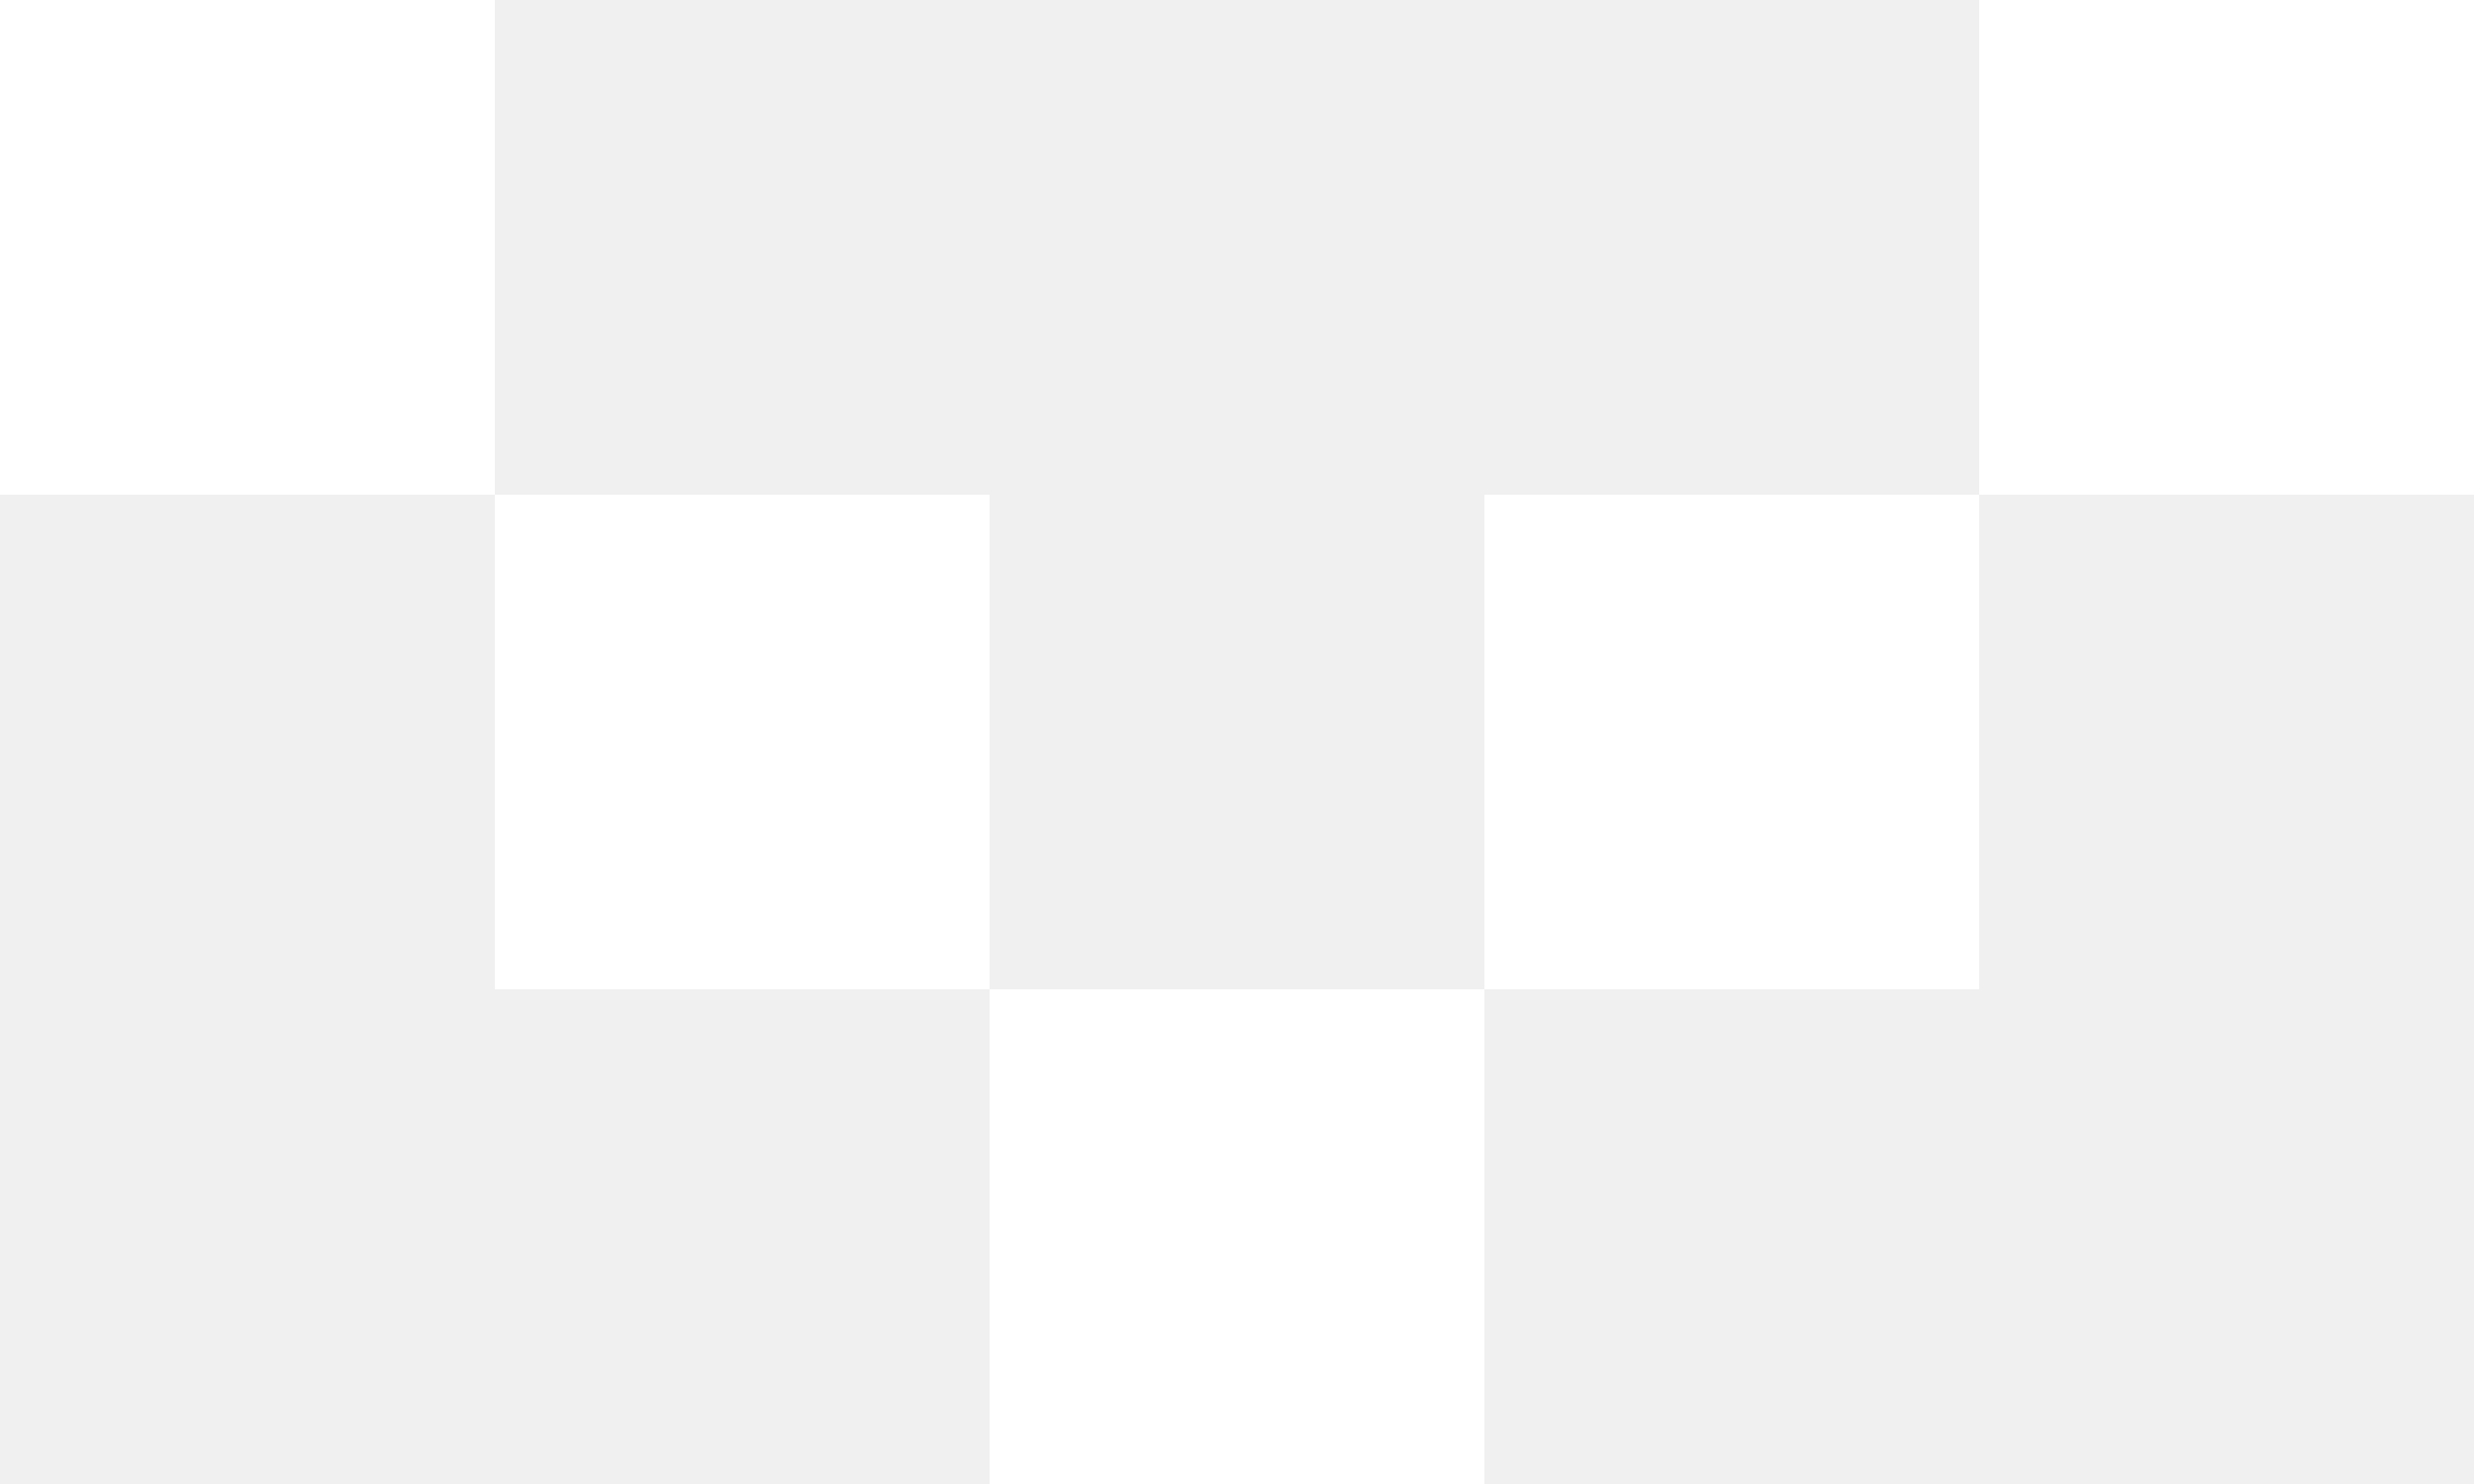
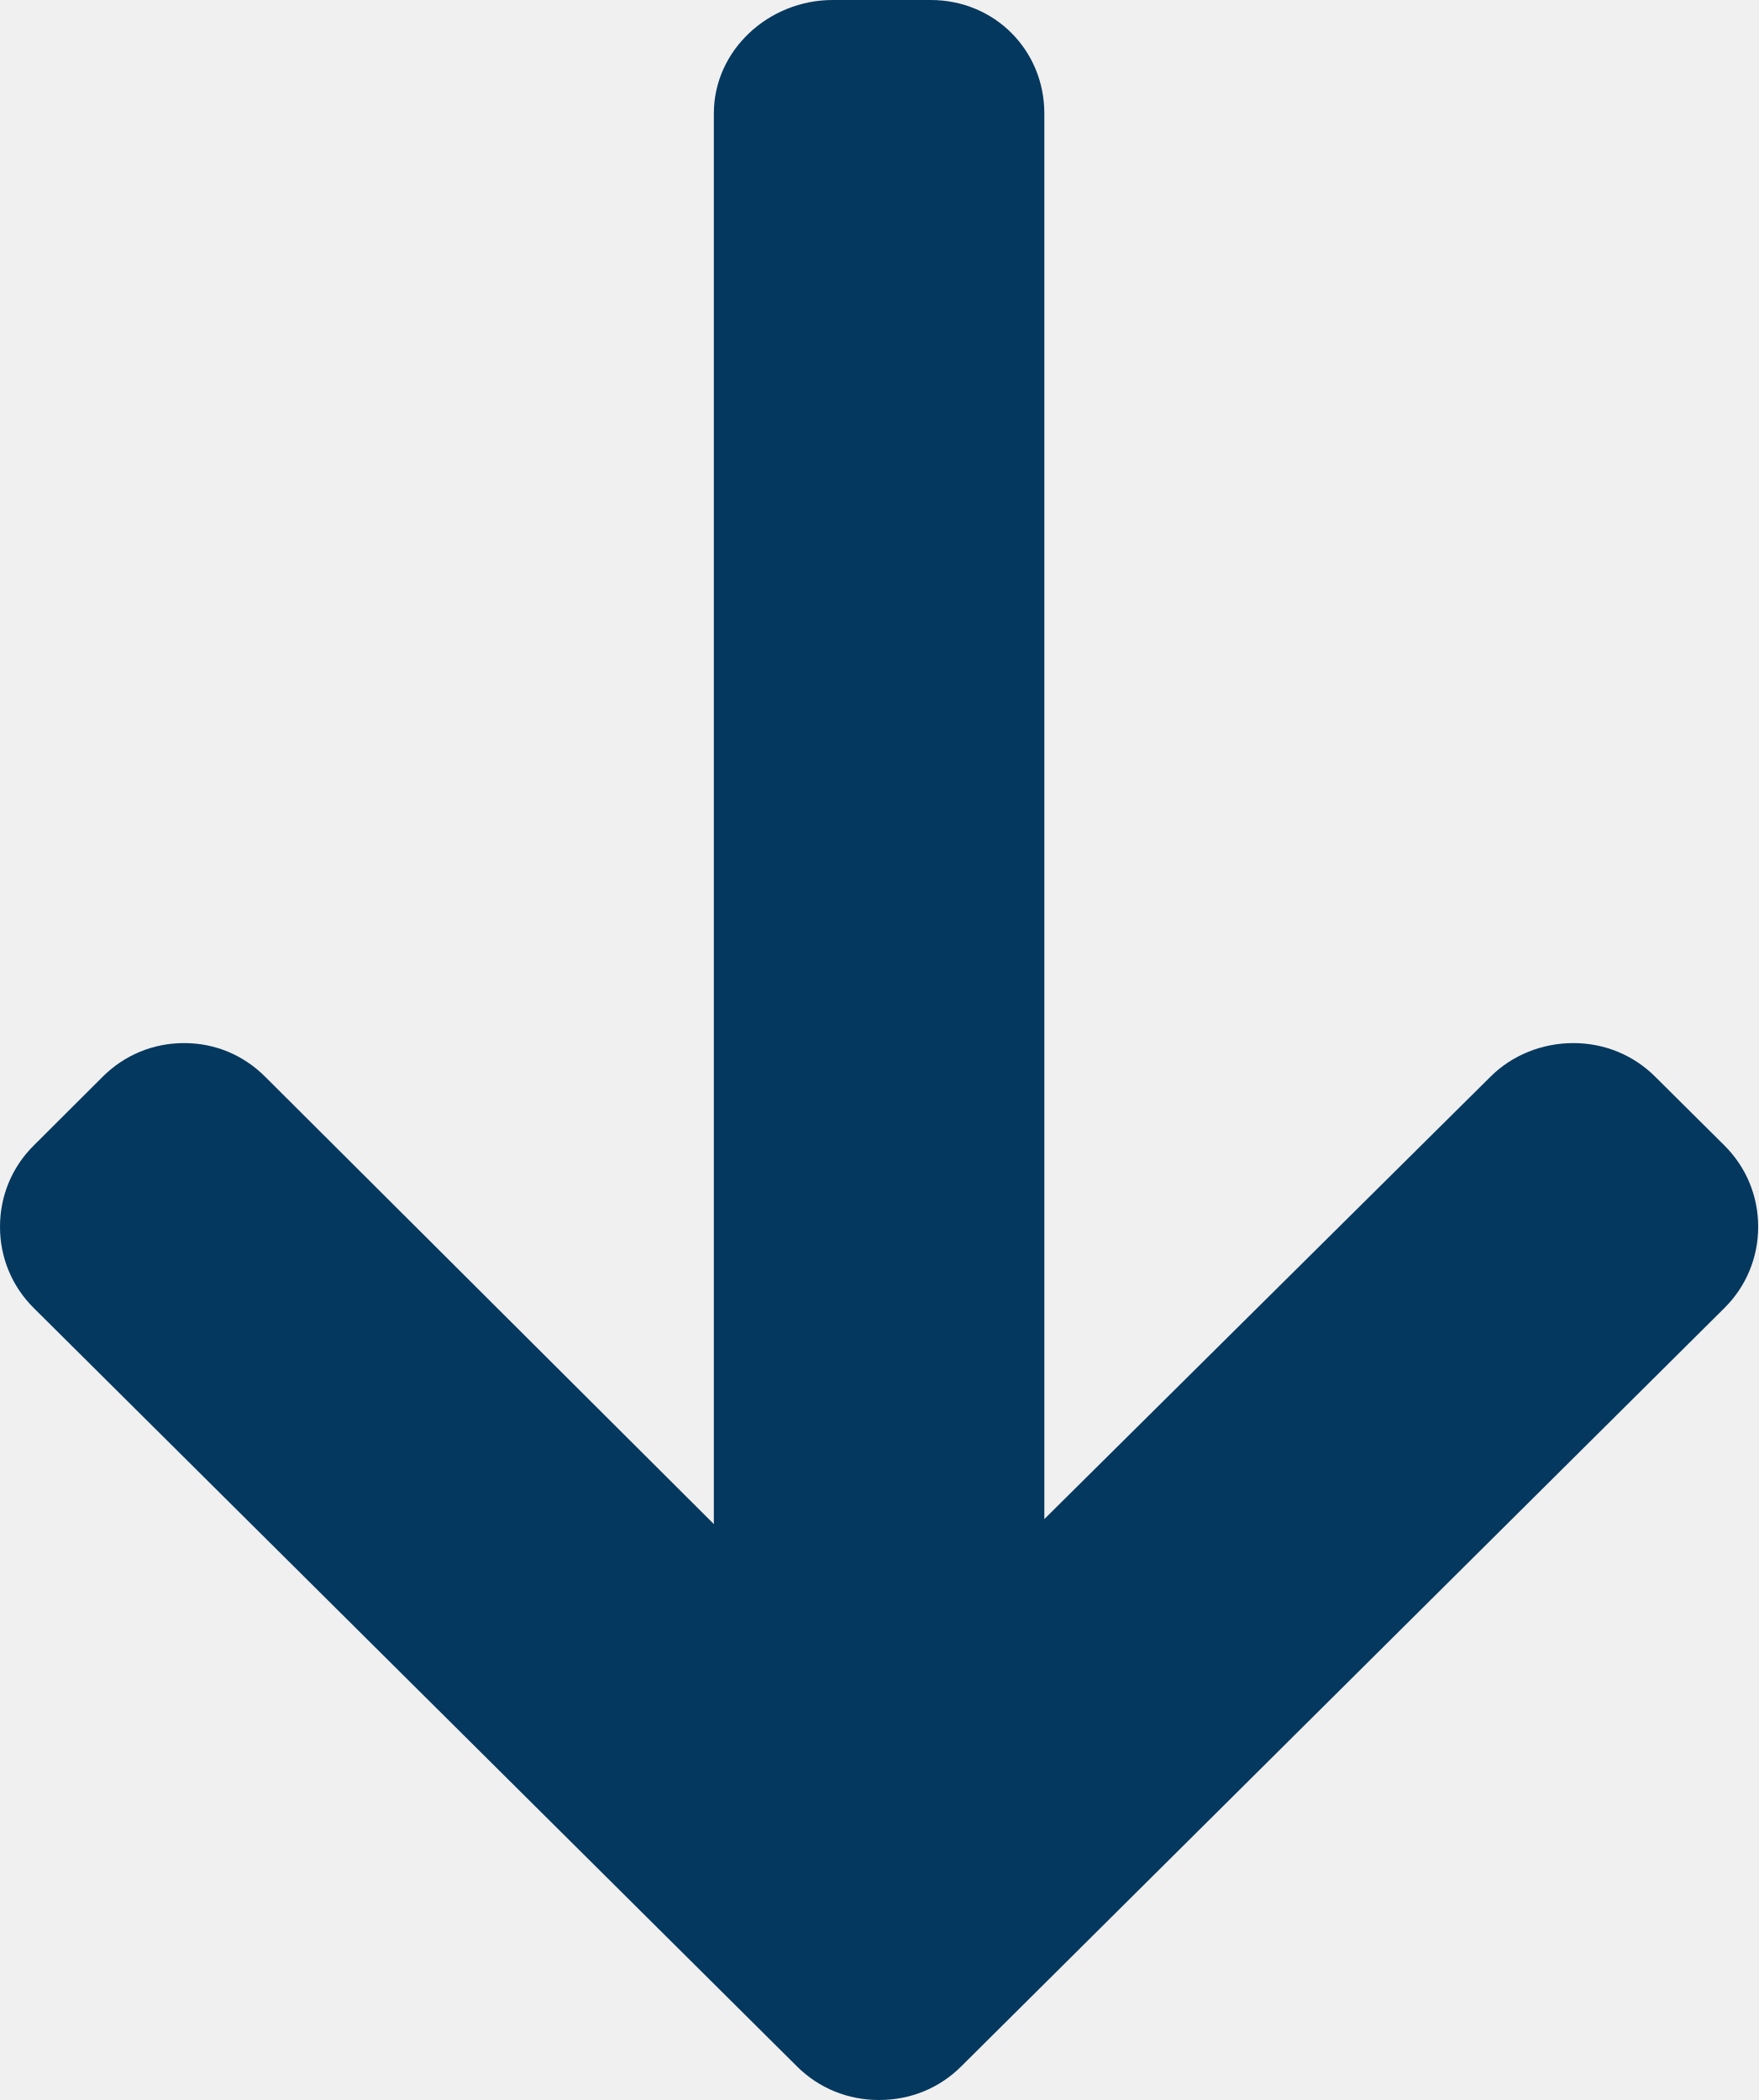
- <svg xmlns="http://www.w3.org/2000/svg" width="20px" height="12px" viewBox="0 0 20 12" version="1.1">
+ <svg xmlns="http://www.w3.org/2000/svg" width="20.093px" height="24px" viewBox="0 0 20.093 24" version="1.1">
  <g id="Page-1" stroke="none" stroke-width="1" fill="none" fill-rule="evenodd">
-     <g id="Home-Concept-v1.0-b" transform="translate(-1583, -759)" fill="#FFFFFF">
-       <g id="Down" transform="translate(1583, 759)">
-         <rect id="Rectangle" x="8" y="8" width="4" height="4" />
-         <rect id="Rectangle" x="4" y="4" width="4" height="4" />
-         <rect id="Rectangle" x="0" y="0" width="4" height="4" />
-         <rect id="Rectangle" x="12" y="4" width="4" height="4" />
-         <rect id="Rectangle" x="16" y="0" width="4" height="4" />
+     <g id="Landing-Page" transform="translate(-422.9535, -676.0465)" fill="#05385E" fill-rule="nonzero">
+       <g id="Group" transform="translate(0.4741, 80)">
+         <g id="CTA" transform="translate(254.5259, 577)">
+           <g id="right-arrow" transform="translate(178, 31.0465) rotate(-270) translate(-178, -31.0465)translate(166, 21)">
+             <path d="M23.616,9.108 L14.949,0.386 C14.702,0.137 14.372,0 14.02,0 C13.668,0 13.339,0.137 13.091,0.386 L12.304,1.178 C12.057,1.426 11.921,1.758 11.921,2.112 C11.921,2.466 12.057,2.81 12.304,3.058 L17.361,8.158 L1.297,8.158 C0.572,8.158 0,8.728 0,9.457 L0,10.577 C0,11.306 0.572,11.935 1.297,11.935 L17.418,11.935 L12.305,17.063 C12.057,17.312 11.921,17.635 11.921,17.989 C11.921,18.342 12.057,18.67 12.305,18.919 L13.092,19.708 C13.339,19.957 13.669,20.093 14.021,20.093 C14.372,20.093 14.702,19.956 14.949,19.707 L23.617,10.984 C23.865,10.735 24.001,10.401 24,10.047 C24.001,9.691 23.865,9.357 23.616,9.108 Z" id="Path" />
+           </g>
+         </g>
      </g>
    </g>
  </g>
</svg>
